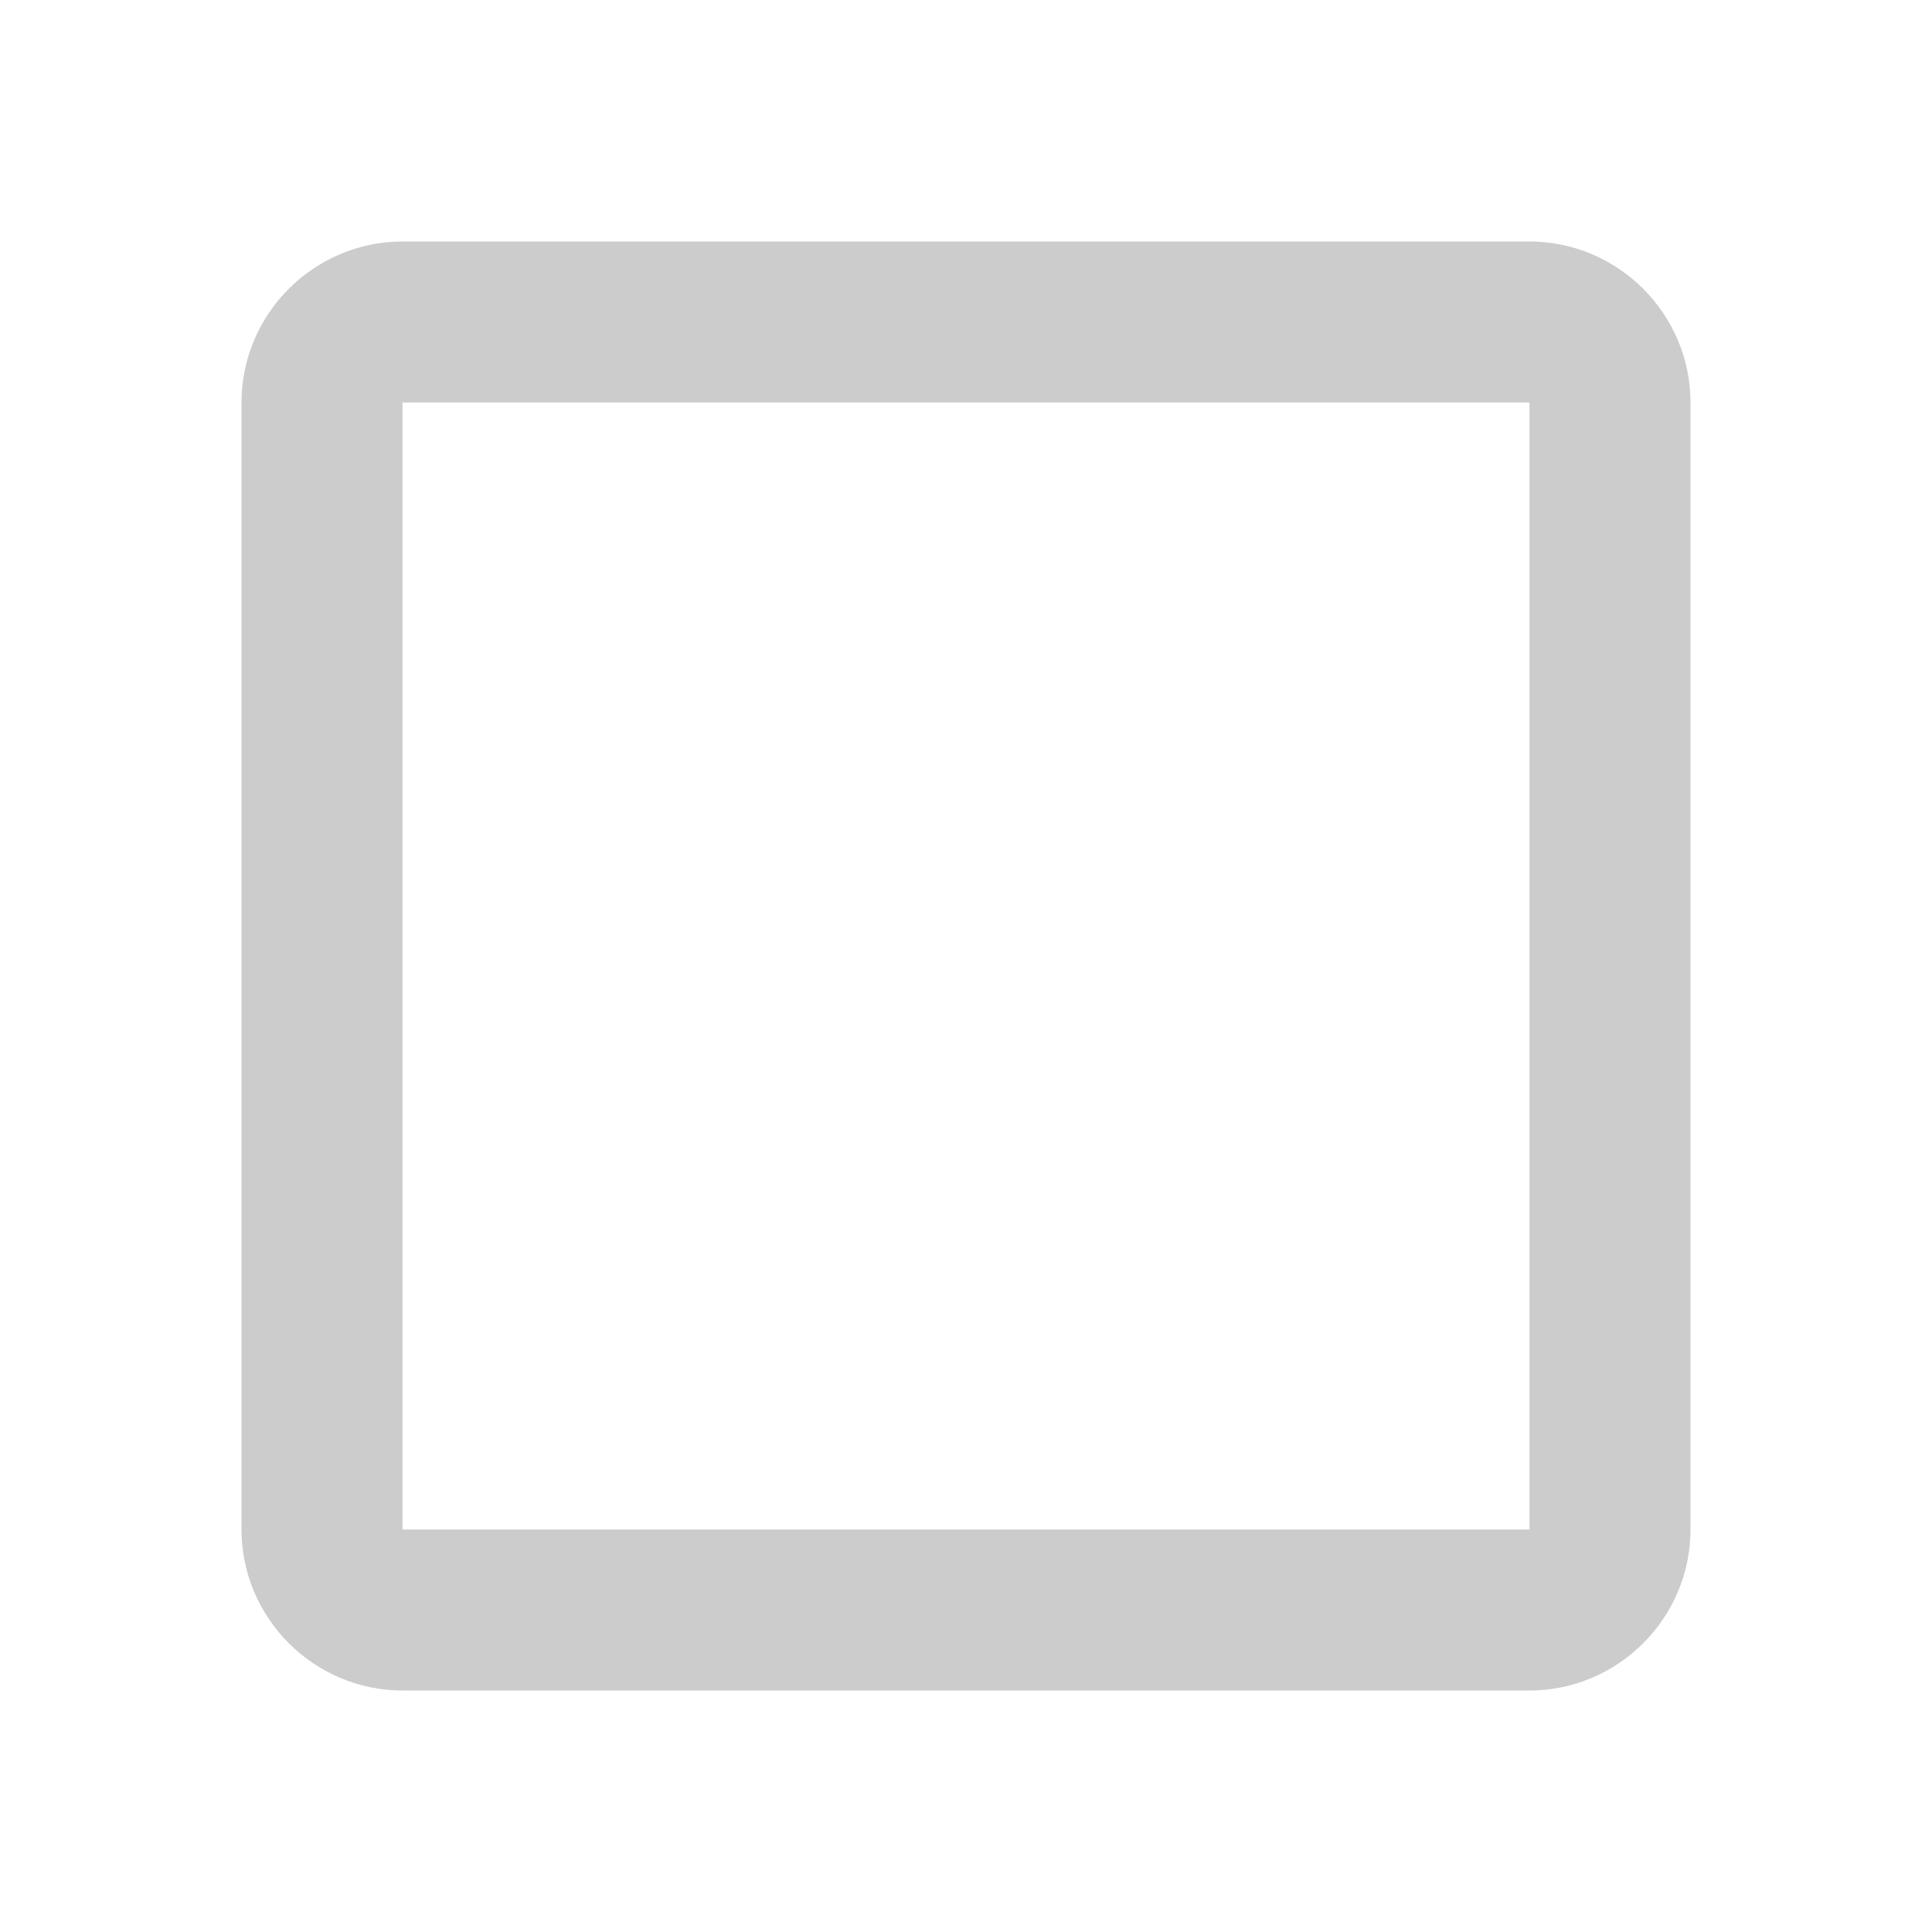
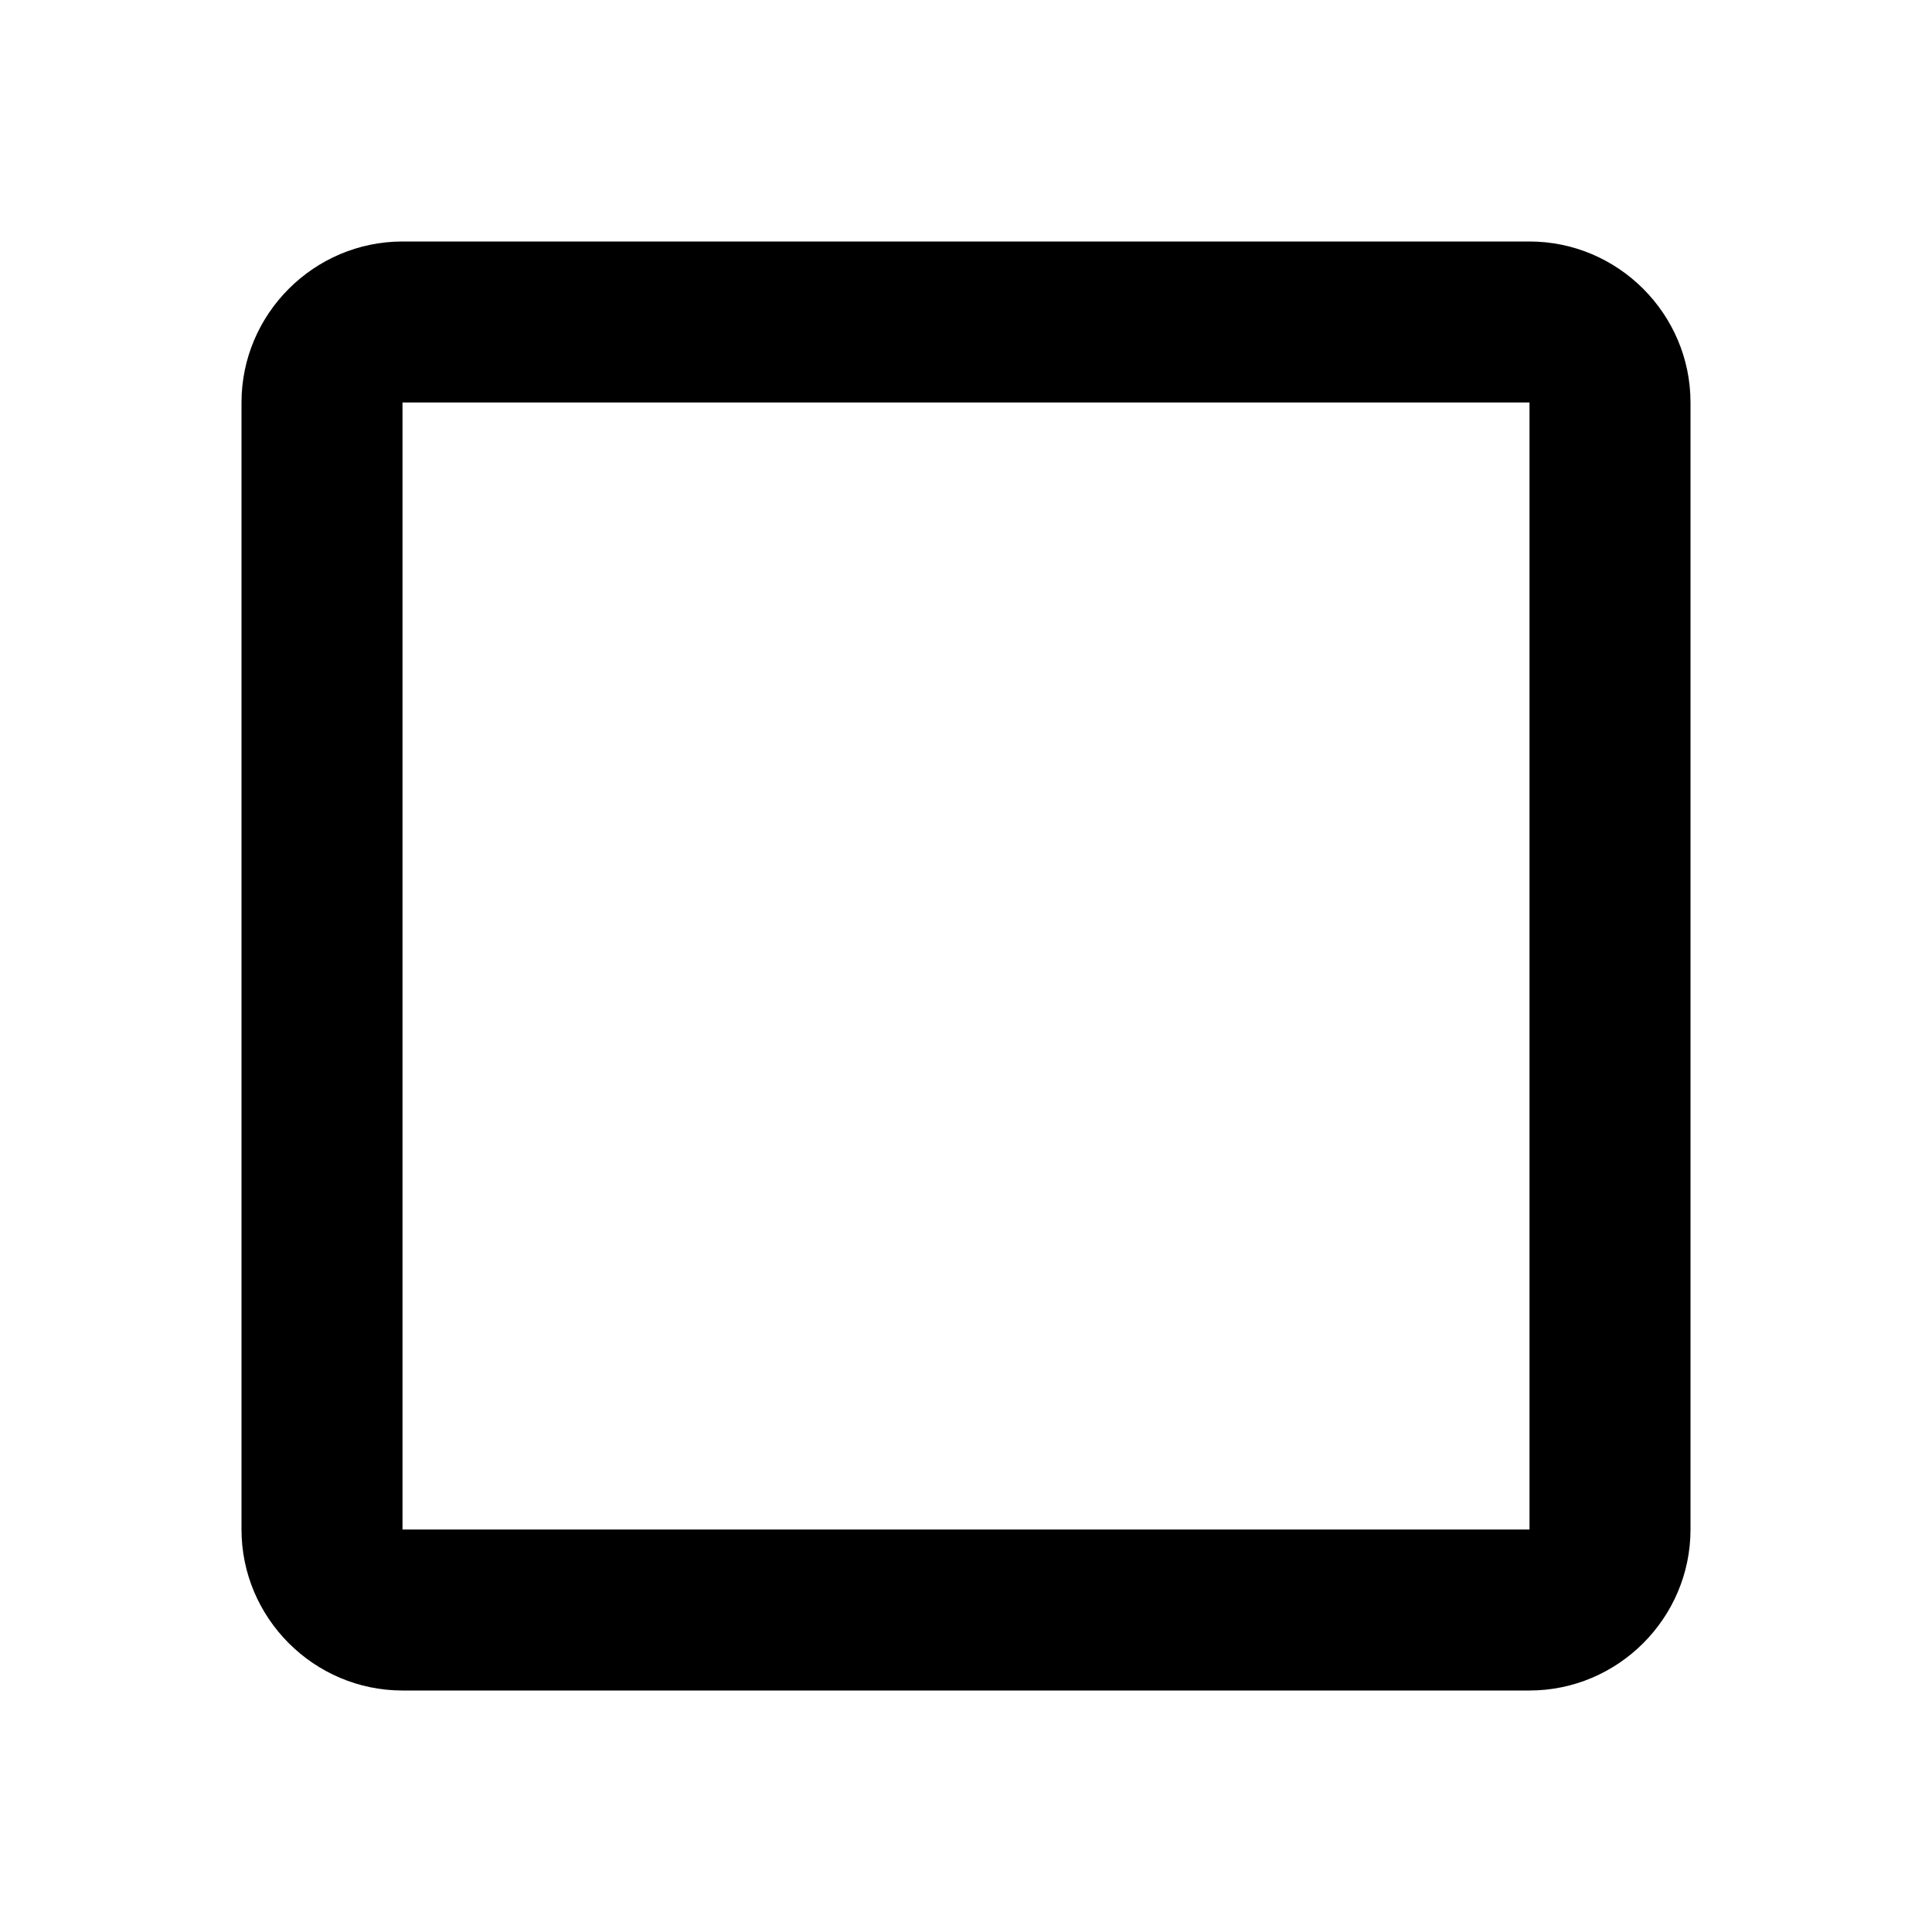
<svg xmlns="http://www.w3.org/2000/svg" width="24" height="24" viewBox="0 0 24 24" fill="none">
-   <path fill-rule="evenodd" clip-rule="evenodd" d="M19 5V19H5V5H19ZM19 3H5C3.9 3 3 3.9 3 5V19C3 20.1 3.9 21 5 21H19C20.1 21 21 20.1 21 19V5C21 3.9 20.1 3 19 3Z" fill="black" fill-opacity="0.2" />
+   <path fill-rule="evenodd" clip-rule="evenodd" d="M19 5V19H5V5H19ZM19 3H5C3.9 3 3 3.9 3 5V19C3 20.1 3.9 21 5 21H19C20.1 21 21 20.1 21 19V5C21 3.9 20.1 3 19 3Z" fill="black" />
</svg>
